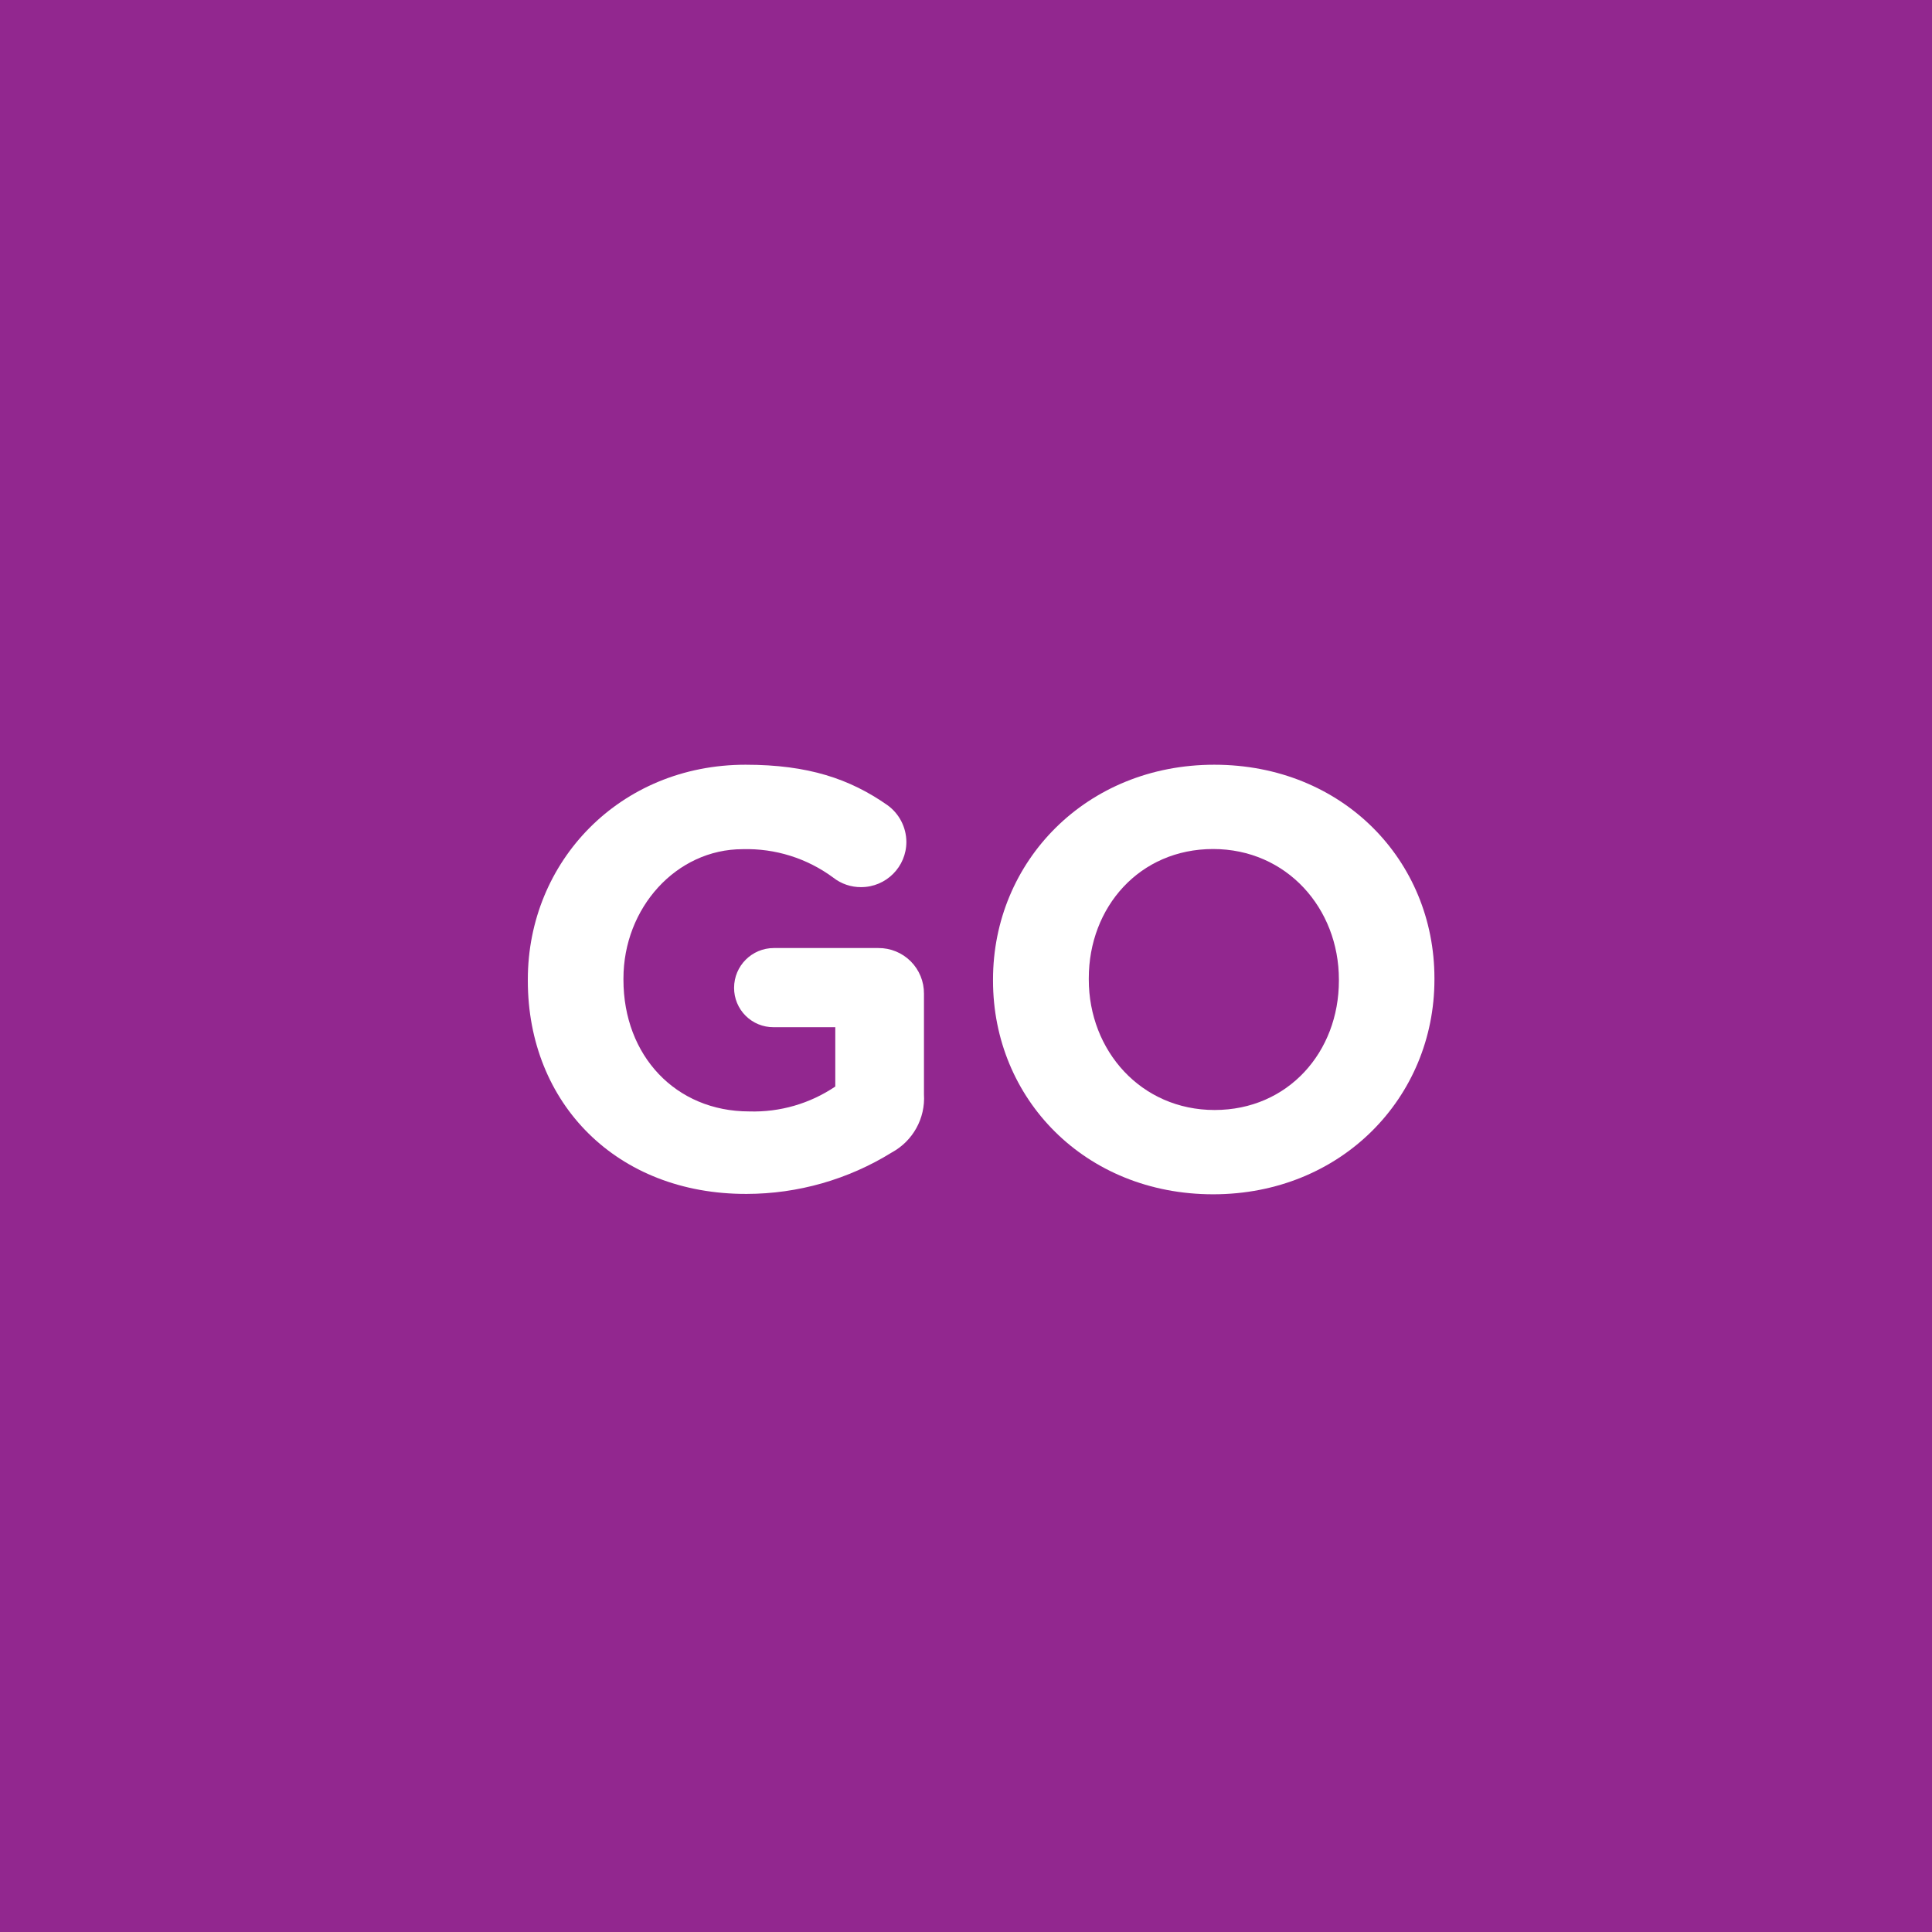
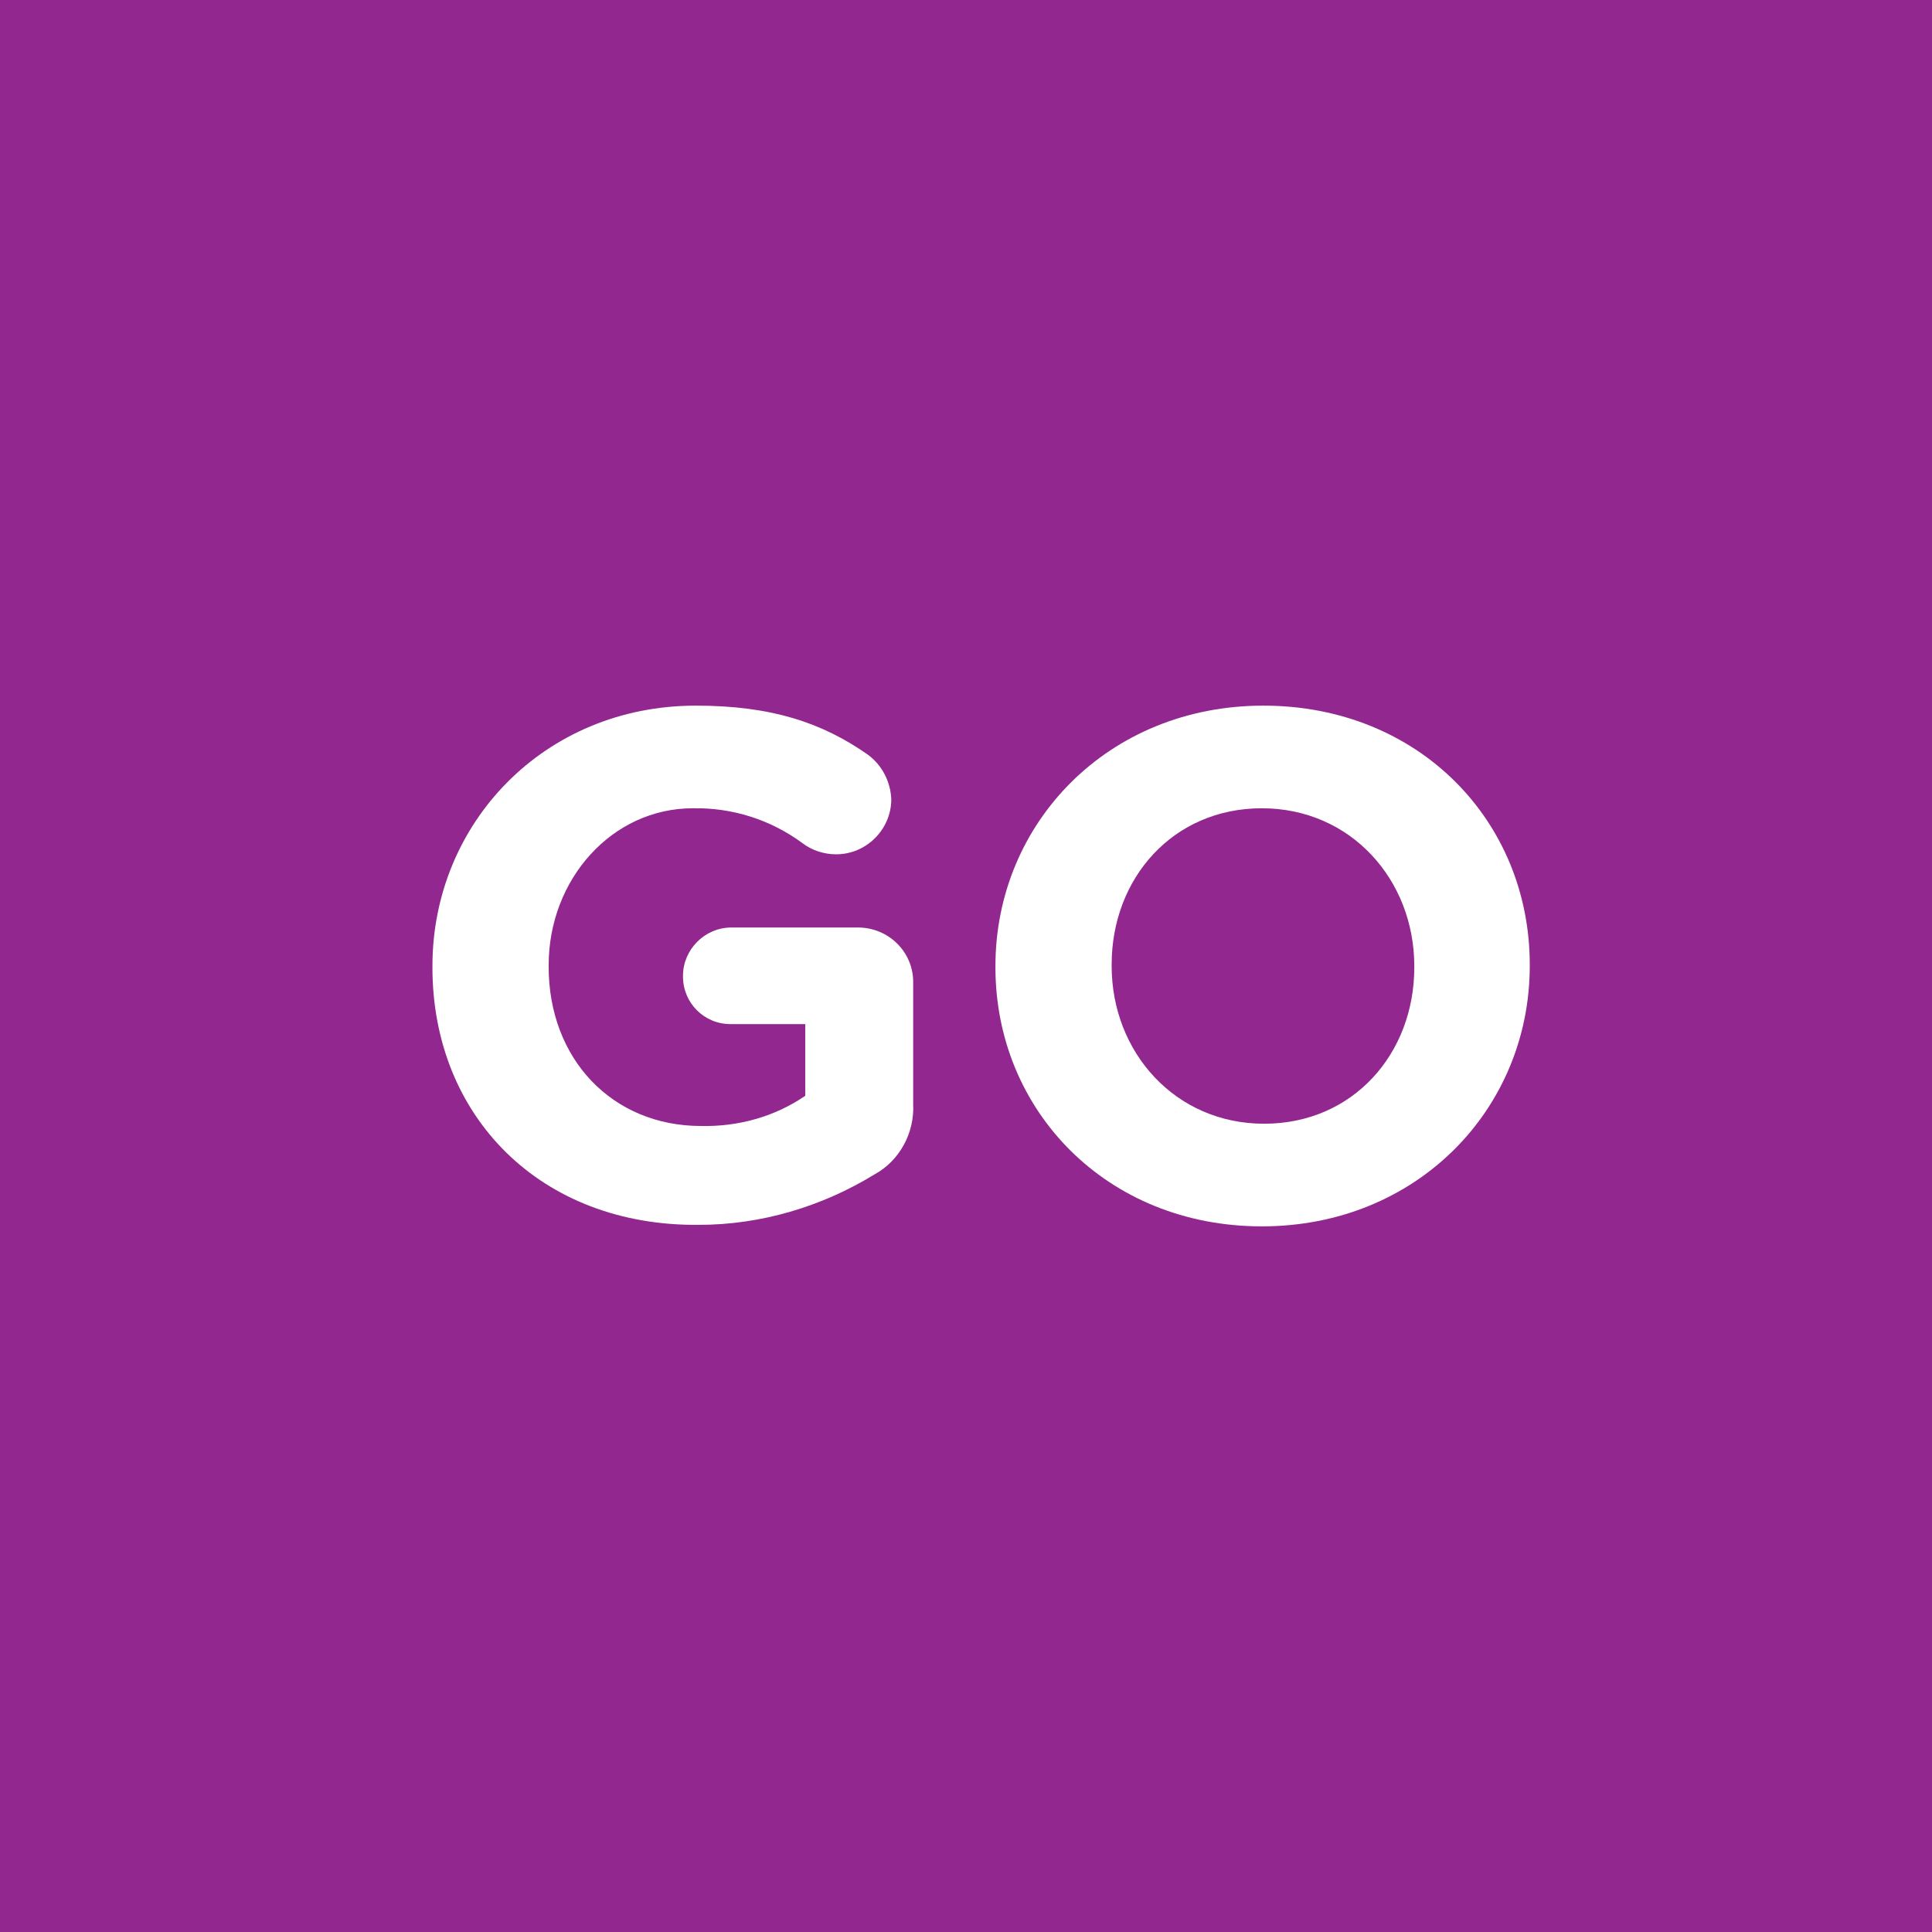
- <svg xmlns="http://www.w3.org/2000/svg" id="Ruby_big" data-name="Ruby big" viewBox="0 0 256 256">
-   <defs>
-     <style>.cls-1{fill:#92278f;}.cls-2{fill:#fff;}</style>
-   </defs>
-   <rect class="cls-1" width="256" height="256" />
-   <path class="cls-2" d="M69.67,129.95v-0.16c0-15.64,12.19-28.46,28.85-28.46,8.33,0,13.84,1.89,18.79,5.35a6.05,6.05,0,0,1,2.52,4.87,6,6,0,0,1-6,6,5.9,5.9,0,0,1-3.69-1.26,19.27,19.27,0,0,0-12-3.77c-8.8,0-15.8,7.78-15.8,17.14v0.16c0,10.06,6.92,17.45,16.67,17.45a19.32,19.32,0,0,0,11.4-3.3v-7.86h-8.18A5.2,5.2,0,0,1,97,130.89a5.27,5.27,0,0,1,5.27-5.27h13.84a6,6,0,0,1,6.05,6.05V145a8.18,8.18,0,0,1-4.25,7.7,36.61,36.61,0,0,1-19.26,5.5C81.47,158.25,69.67,146.22,69.67,129.95Z" transform="translate(0.27 0)" />
-   <path class="cls-2" d="M131.31,129.95v-0.16c0-15.64,12.34-28.46,29.32-28.46s29.17,12.66,29.17,28.3v0.16c0,15.64-12.34,28.46-29.32,28.46S131.31,145.59,131.31,129.95Zm45.83,0v-0.16c0-9.43-6.92-17.29-16.67-17.29S144,120.2,144,129.63v0.16c0,9.43,6.92,17.29,16.67,17.29S177.14,139.38,177.14,129.95Z" transform="translate(0.27 0)" />
+ <svg xmlns="http://www.w3.org/2000/svg" version="1.1" id="Ruby_big" x="0px" y="0px" viewBox="0 0 256 256" style="enable-background:new 0 0 256 256;" xml:space="preserve">
+   <style type="text/css">
+ 	.st0{fill:#92278F;}
+ 	.st1{fill:#FFFFFF;}
+ </style>
+   <rect class="st0" width="256" height="256" />
+   <path class="st1" d="M57.3,128.2V128c0-18.9,14.8-34.5,34.9-34.5c10.1,0,16.8,2.3,22.8,6.5c1.9,1.4,3,3.6,3.1,5.9  c0,4-3.3,7.3-7.3,7.3c-1.6,0-3.2-0.5-4.5-1.5c-4.2-3.1-9.3-4.7-14.5-4.6c-10.7,0-19.1,9.4-19.1,20.8v0.2c0,12.2,8.4,21.1,20.2,21.1  c4.9,0.1,9.7-1.2,13.8-4v-9.5h-9.9c-3.5,0-6.3-2.8-6.3-6.3c0,0,0,0,0-0.1c0-3.5,2.9-6.4,6.4-6.4h16.8c4,0,7.3,3.2,7.3,7.2  c0,0,0,0.1,0,0.1v16.1c0.2,3.8-1.8,7.5-5.1,9.3c-7,4.3-15.1,6.7-23.3,6.7C71.6,162.5,57.3,147.9,57.3,128.2z" />
+   <path class="st1" d="M131.9,128.2V128c0-18.9,14.9-34.5,35.5-34.5s35.3,15.3,35.3,34.3v0.2c0,18.9-14.9,34.5-35.5,34.5  S131.9,147.1,131.9,128.2z M187.4,128.2V128c0-11.4-8.4-20.9-20.2-20.9s-19.9,9.3-19.9,20.7v0.2c0,11.4,8.4,20.9,20.2,20.9  C179.3,148.9,187.4,139.6,187.4,128.2z" />
</svg>
